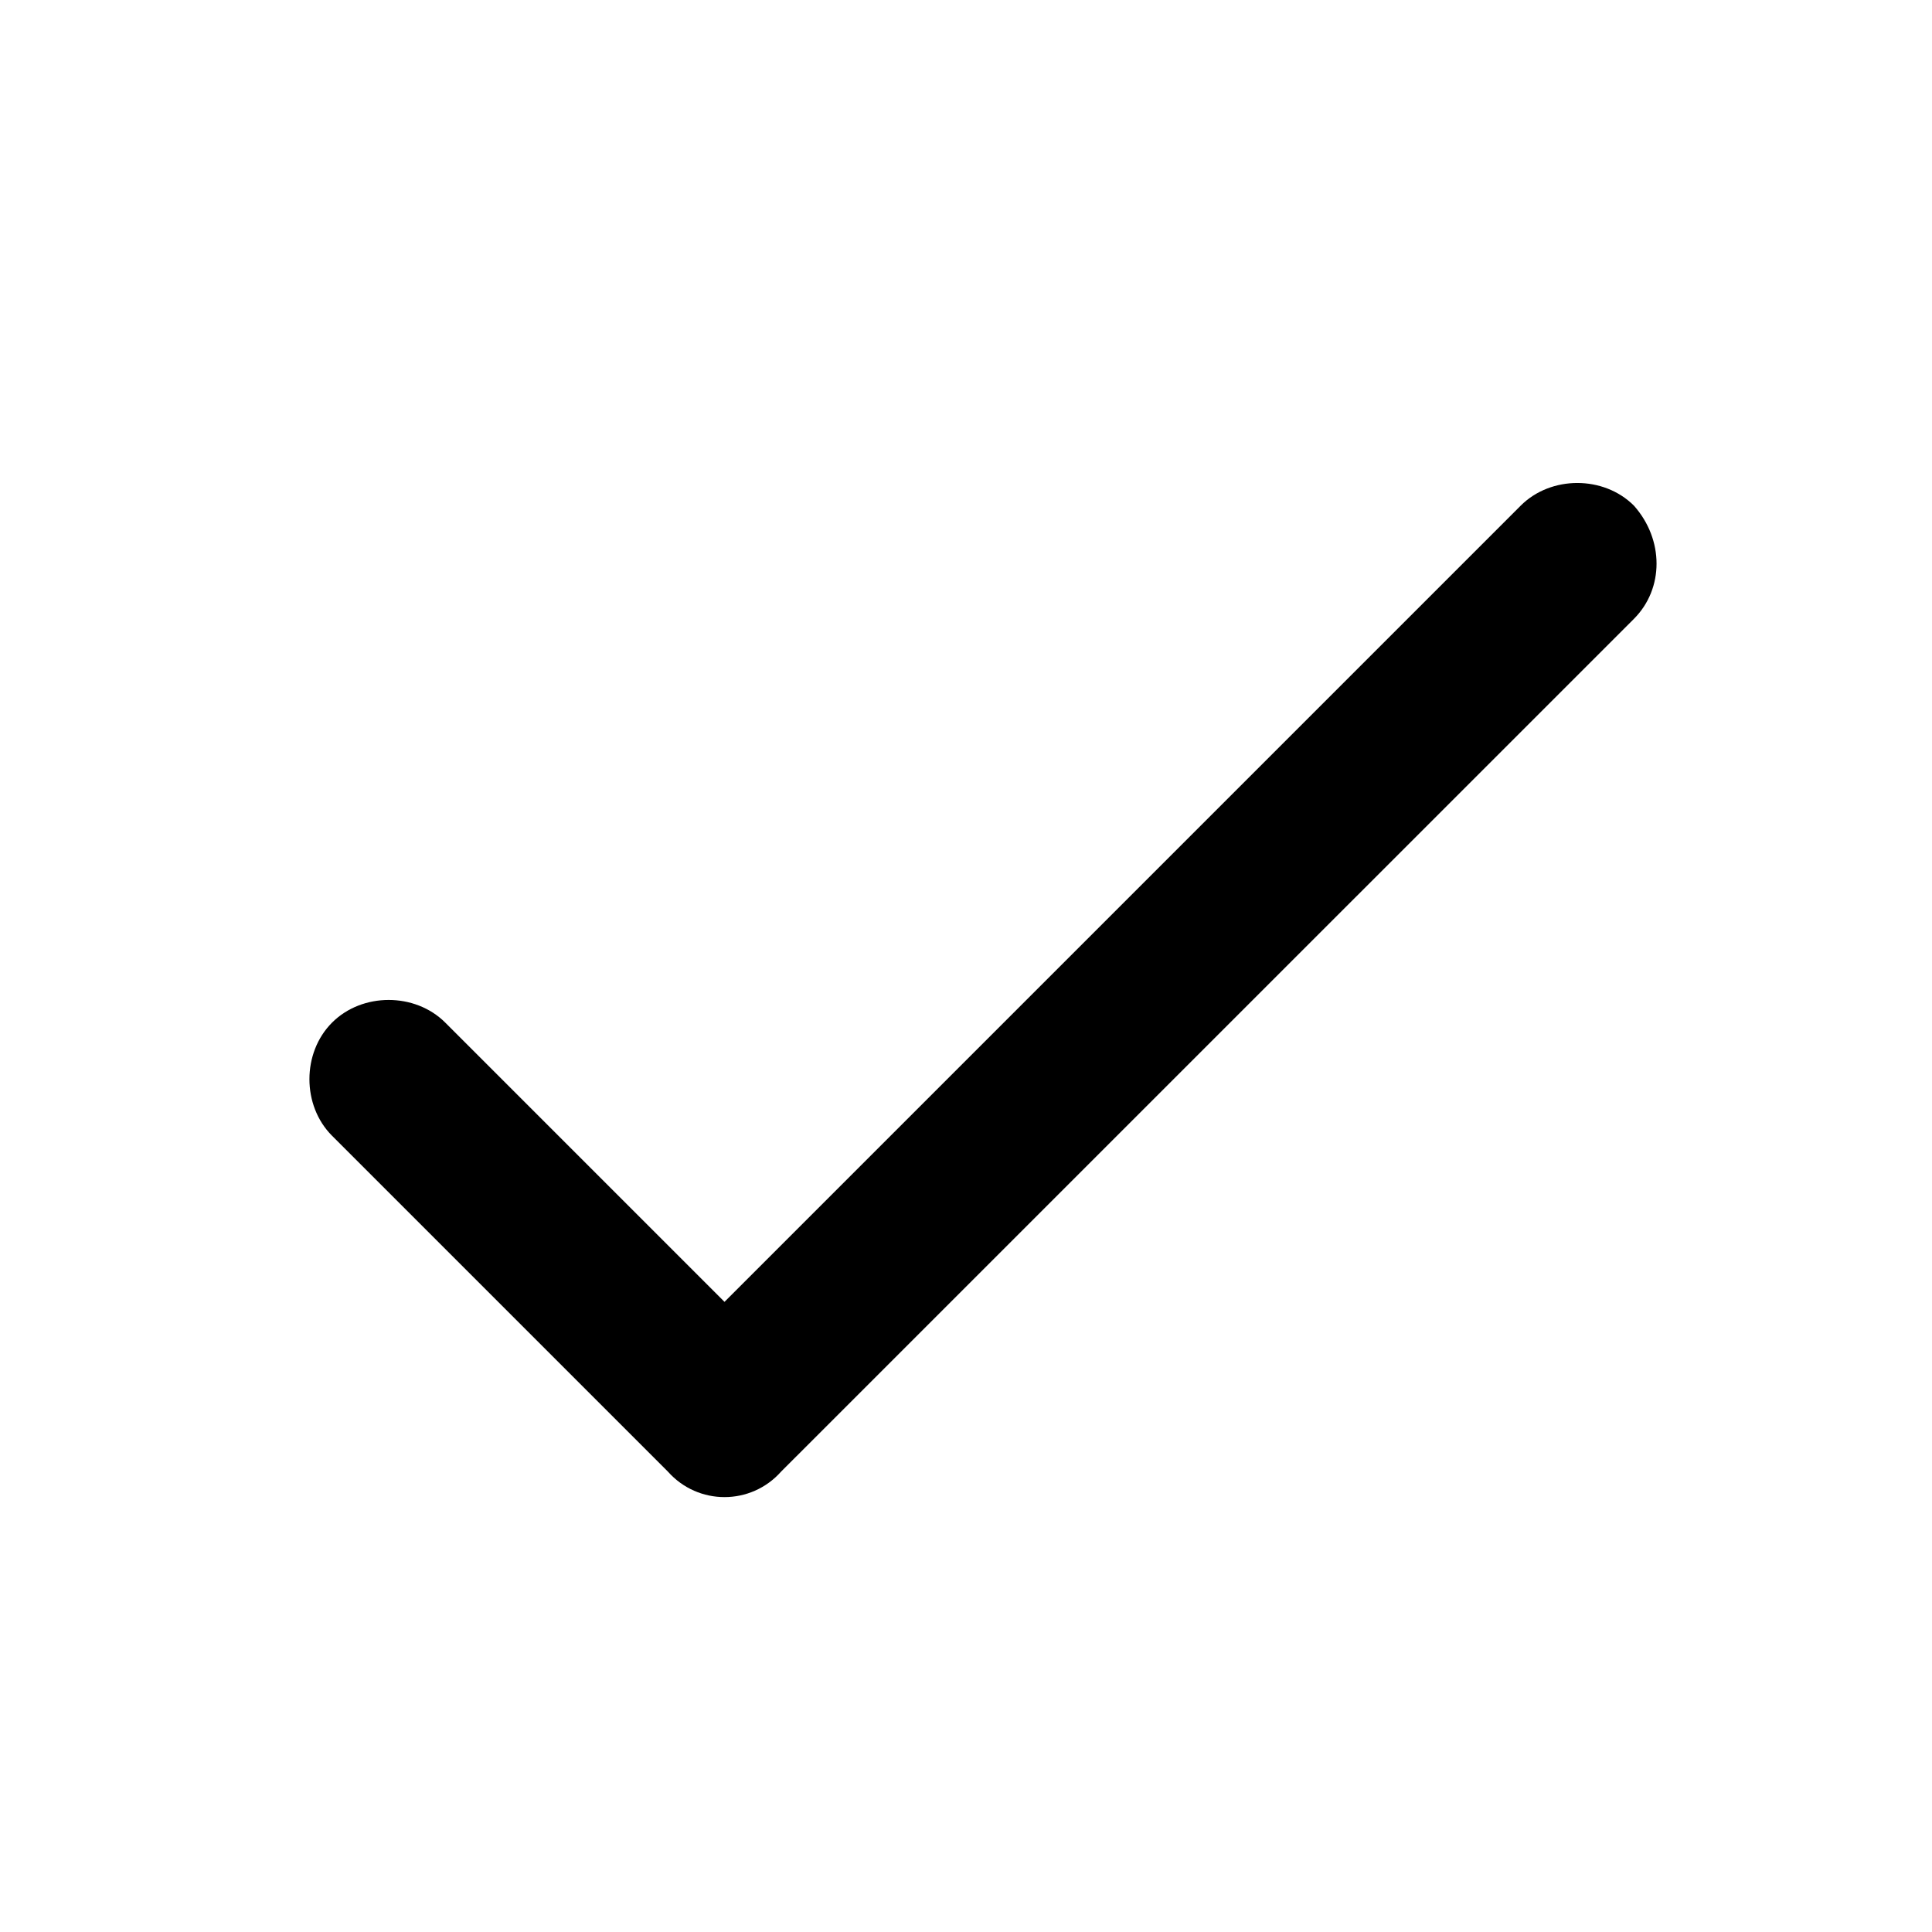
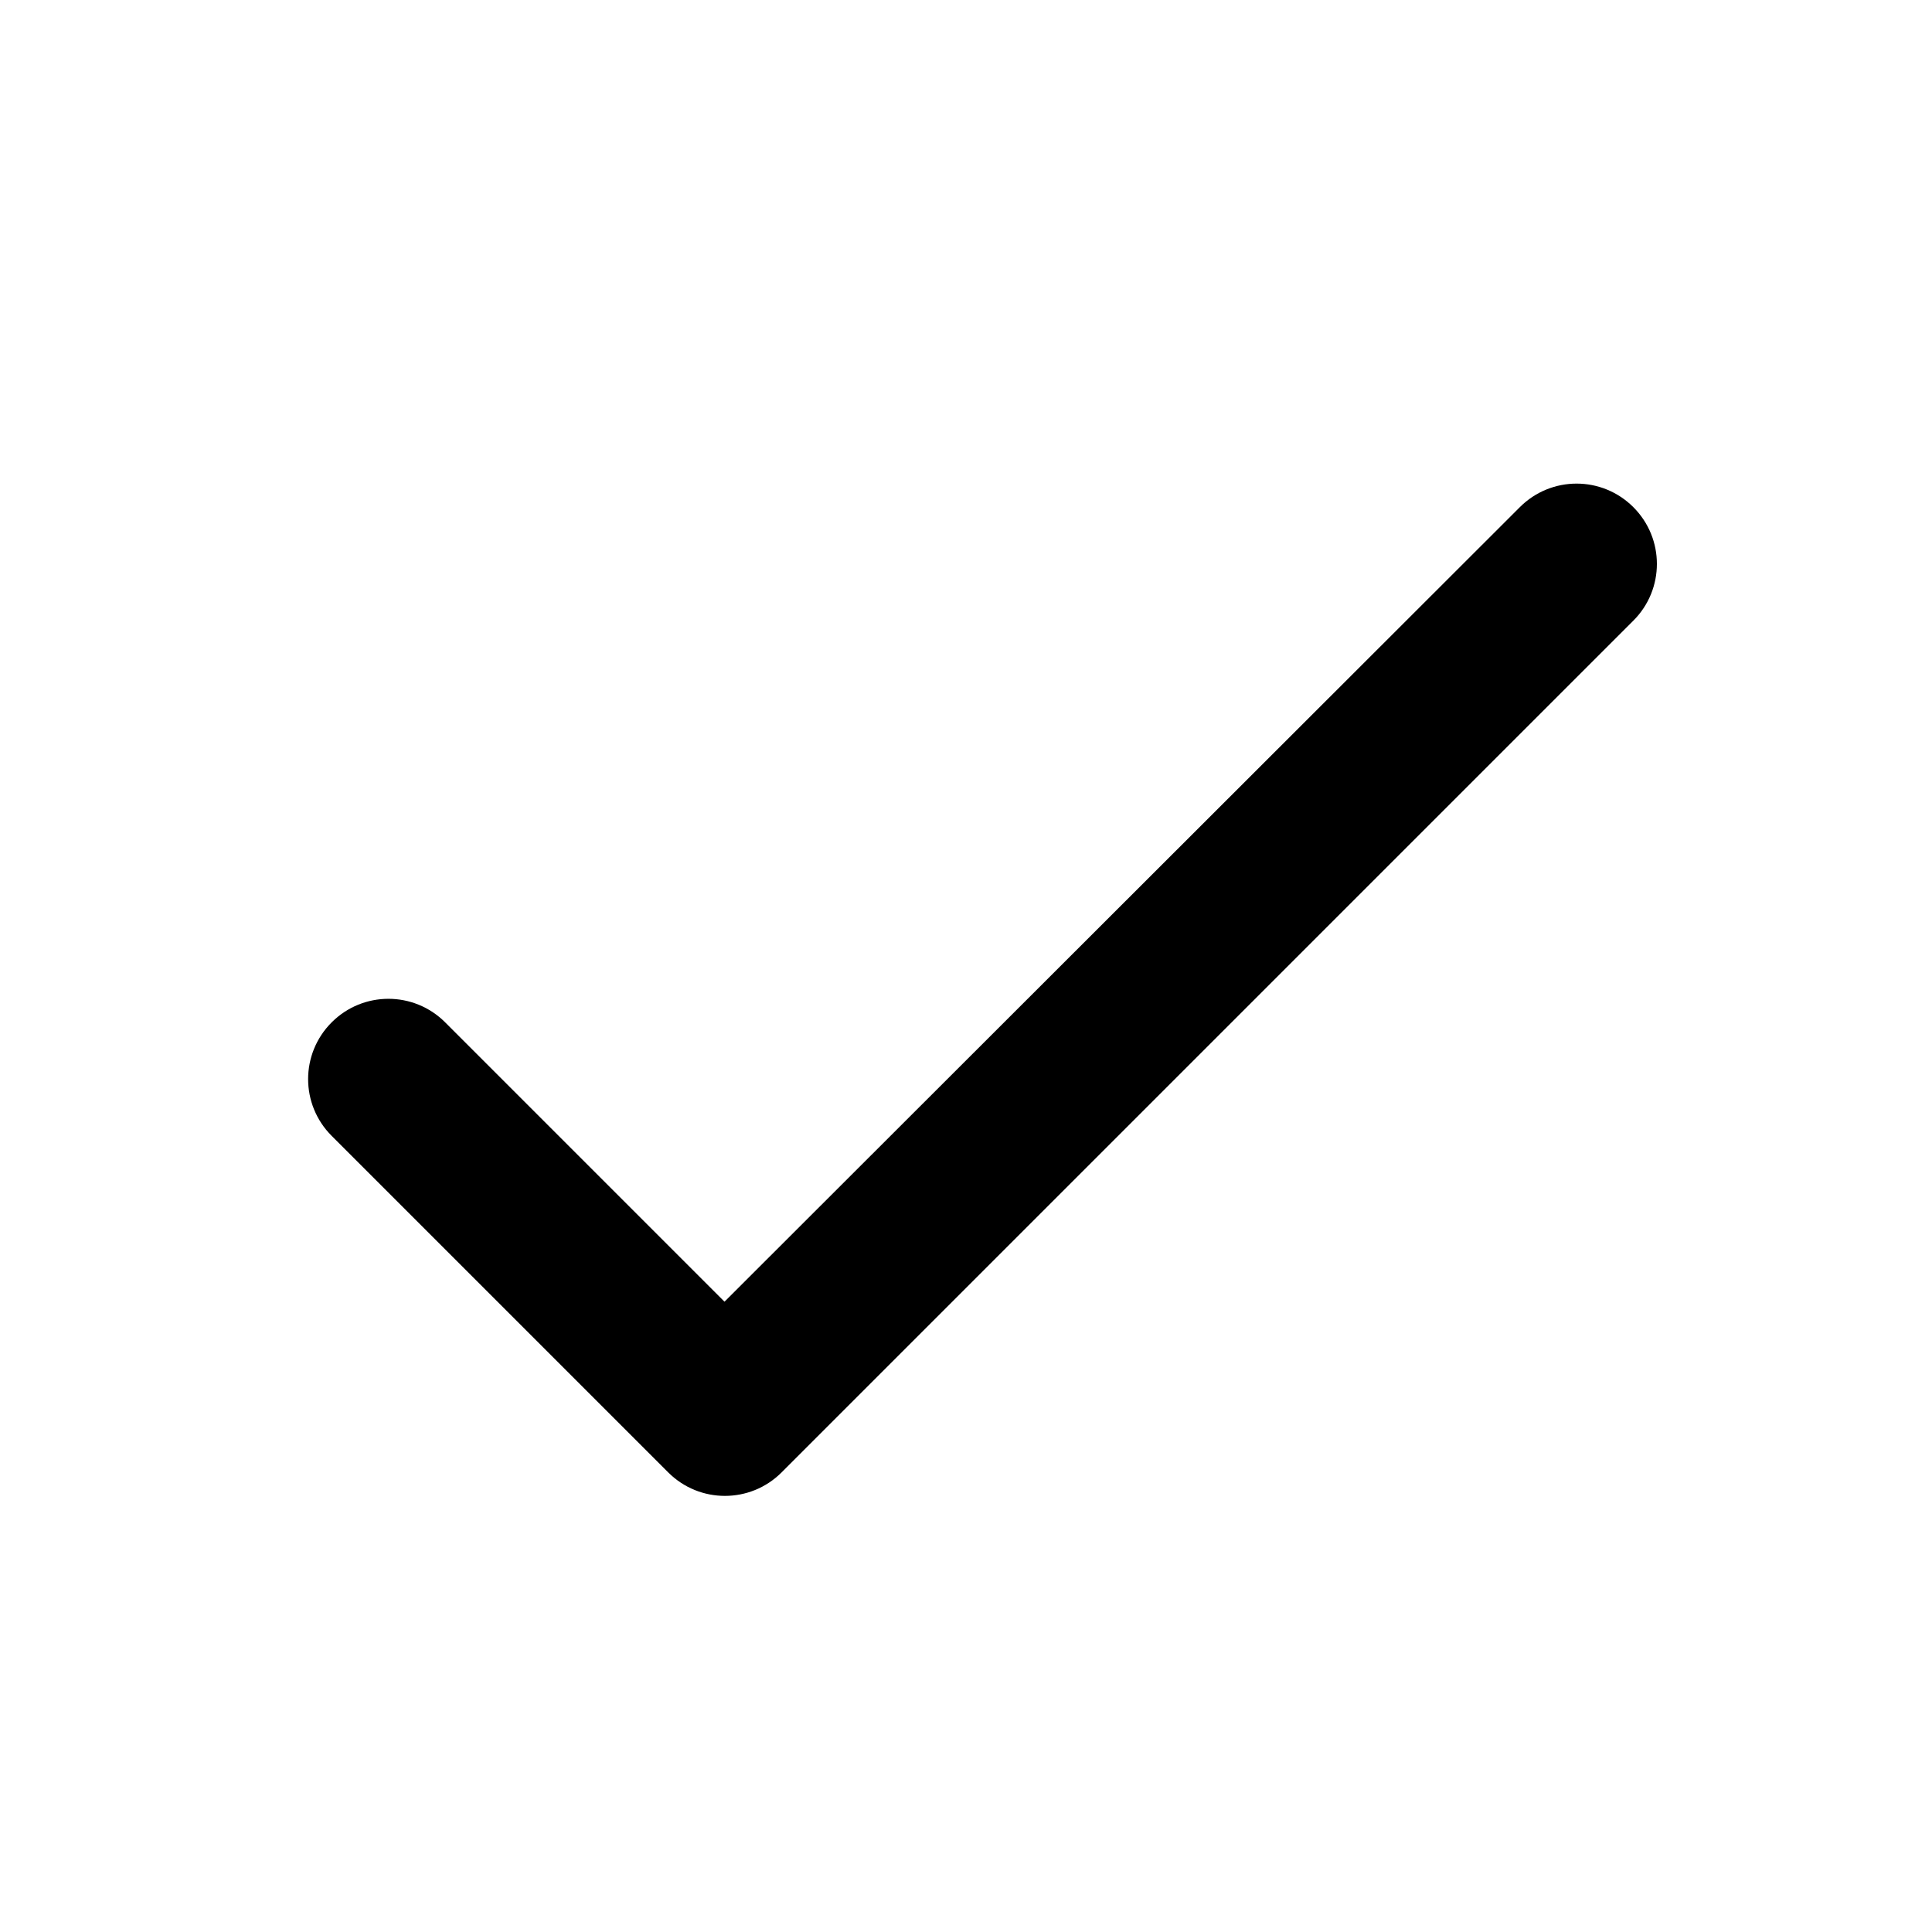
<svg xmlns="http://www.w3.org/2000/svg" width="24" height="24" viewBox="0 0 24 24">
-   <path d="M9 16.172L5.531 12.703C5.156 12.328 4.5 12.328 4.125 12.703C3.75 13.078 3.75 13.734 4.125 14.109L8.297 18.281C8.672 18.703 9.328 18.703 9.703 18.281L20.297 7.688C20.672 7.312 20.672 6.703 20.297 6.281C19.922 5.906 19.266 5.906 18.891 6.281Z" fill="#000000" />
+   <path d="M9 16.17L5.53 12.7c-.39-.39-1.02-.39-1.41 0-.39.39-.39 1.02 0 1.41l4.18 4.18c.39.39 1.02.39 1.41 0L20.29 7.71c.39-.39.39-1.02 0-1.41-.39-.39-1.02-.39-1.41 0L9 16.17z" fill="#000000" />
</svg>
